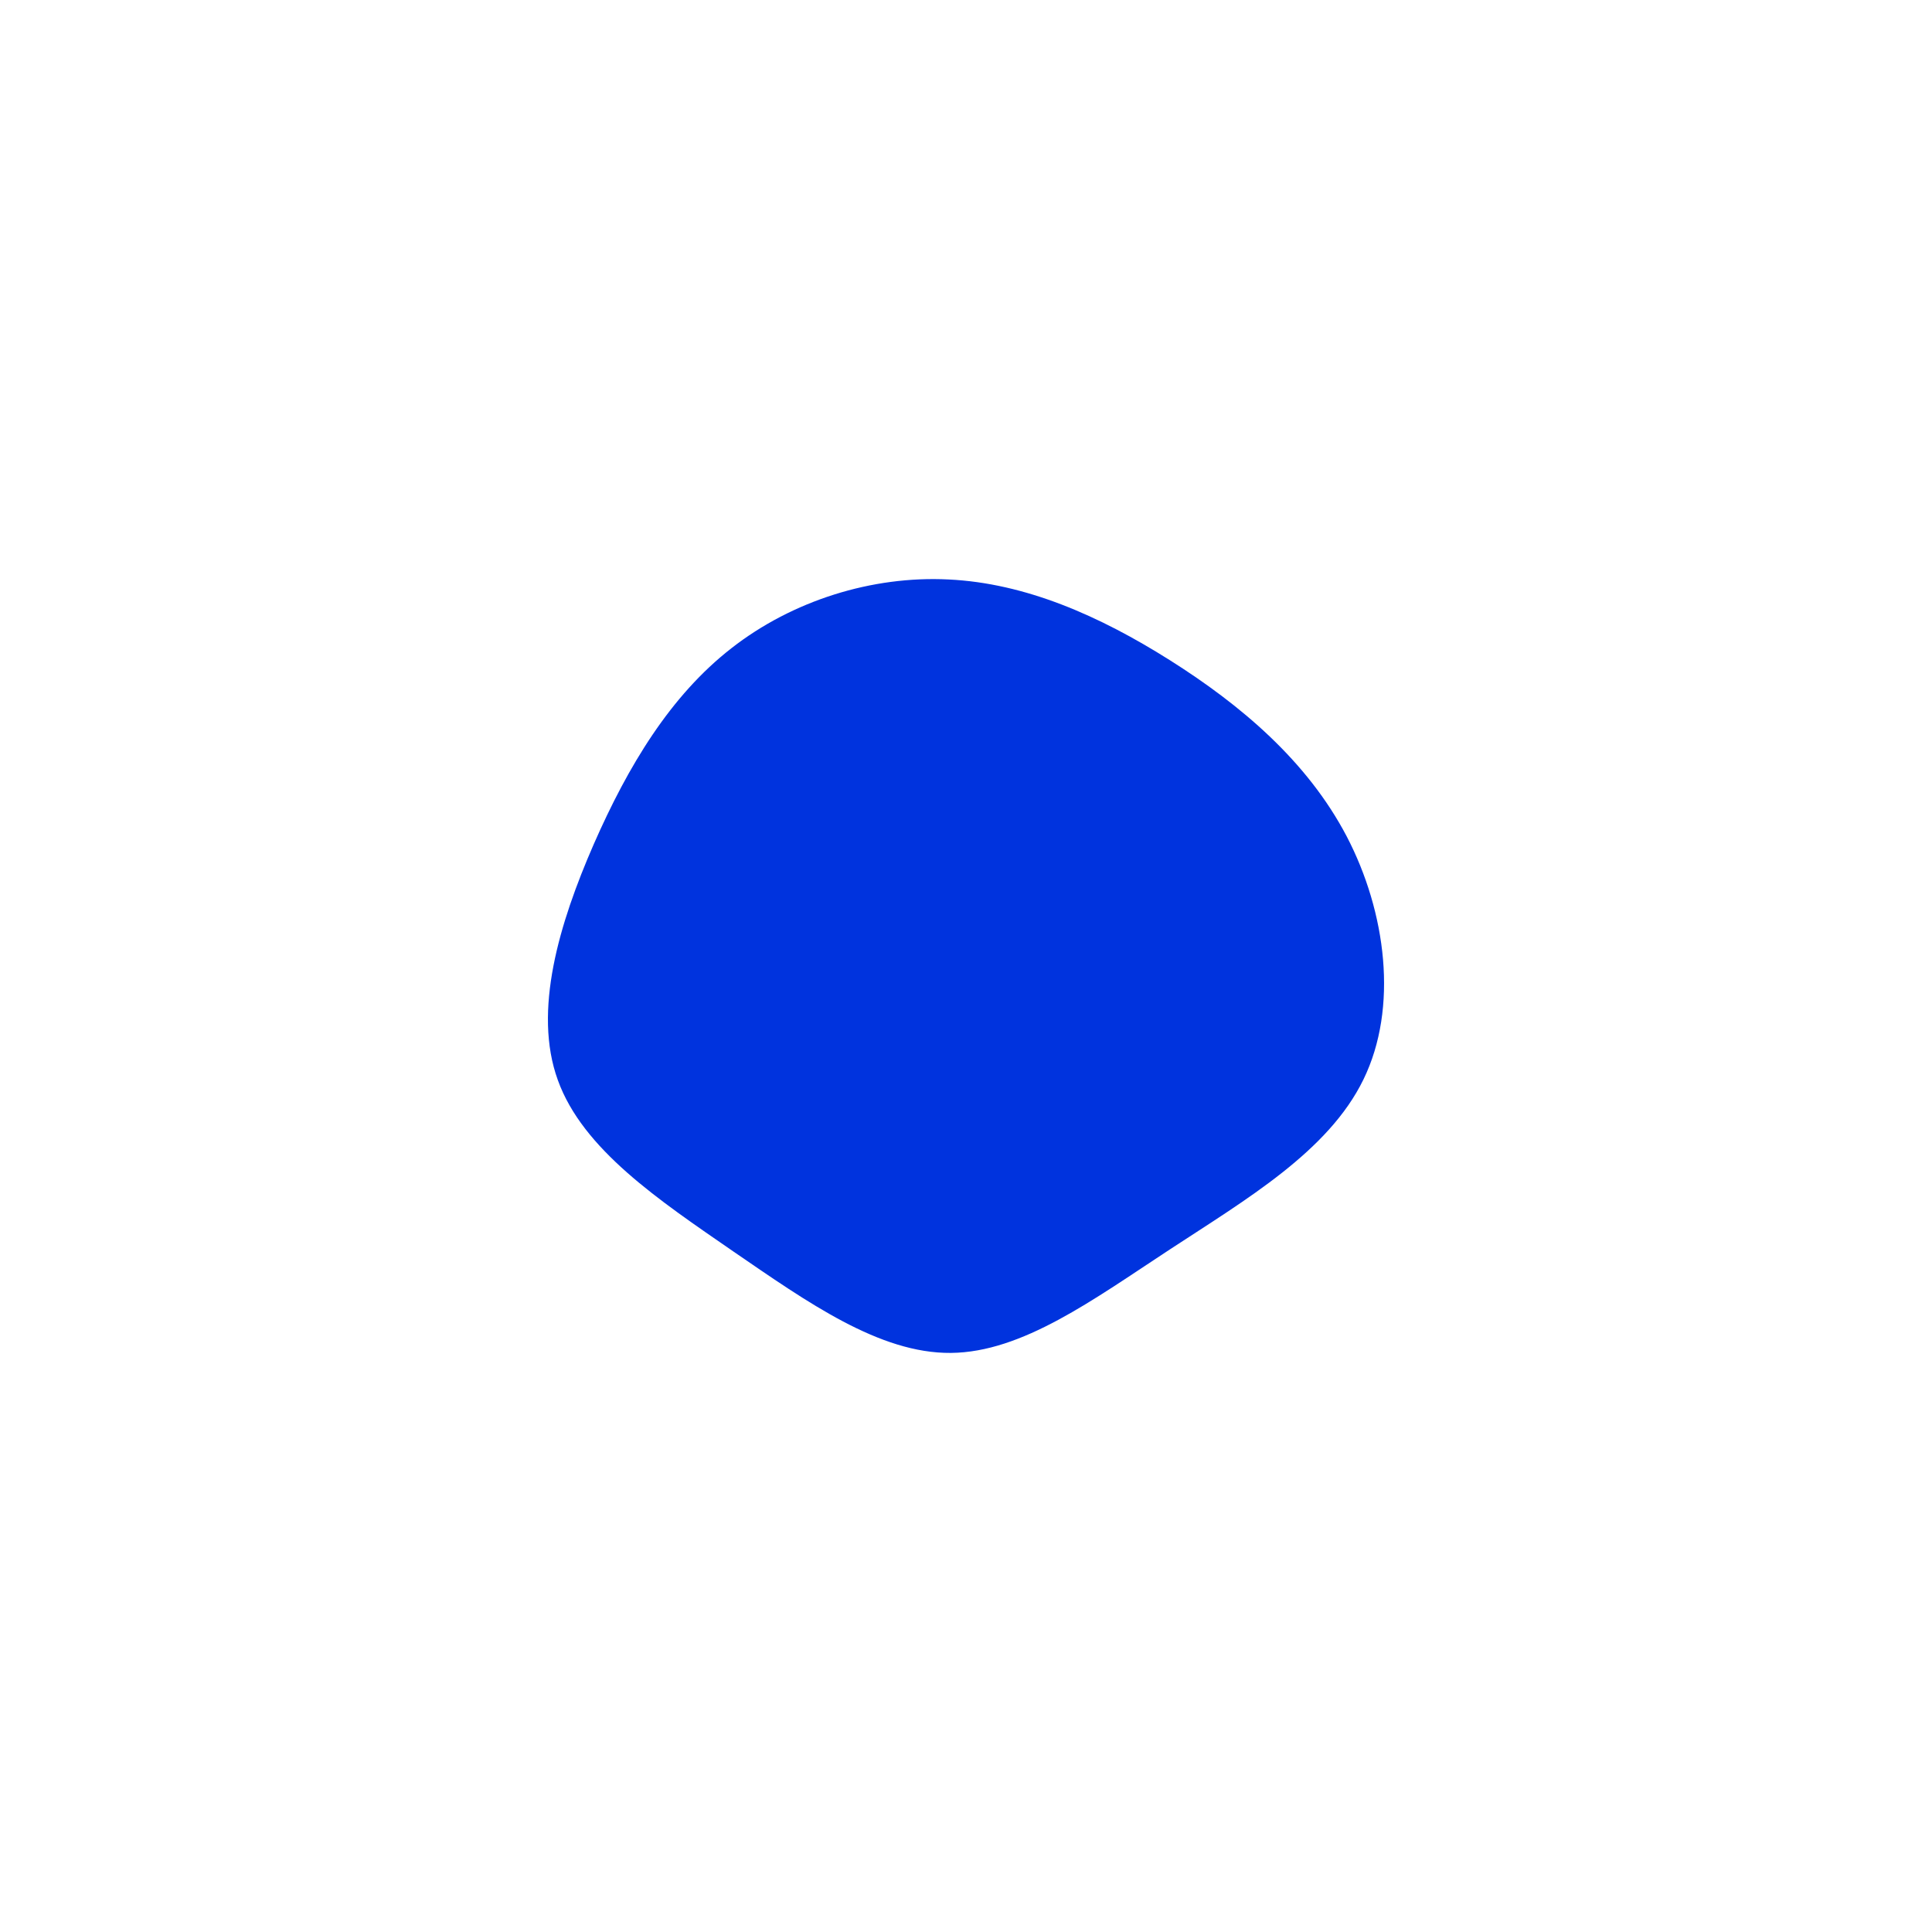
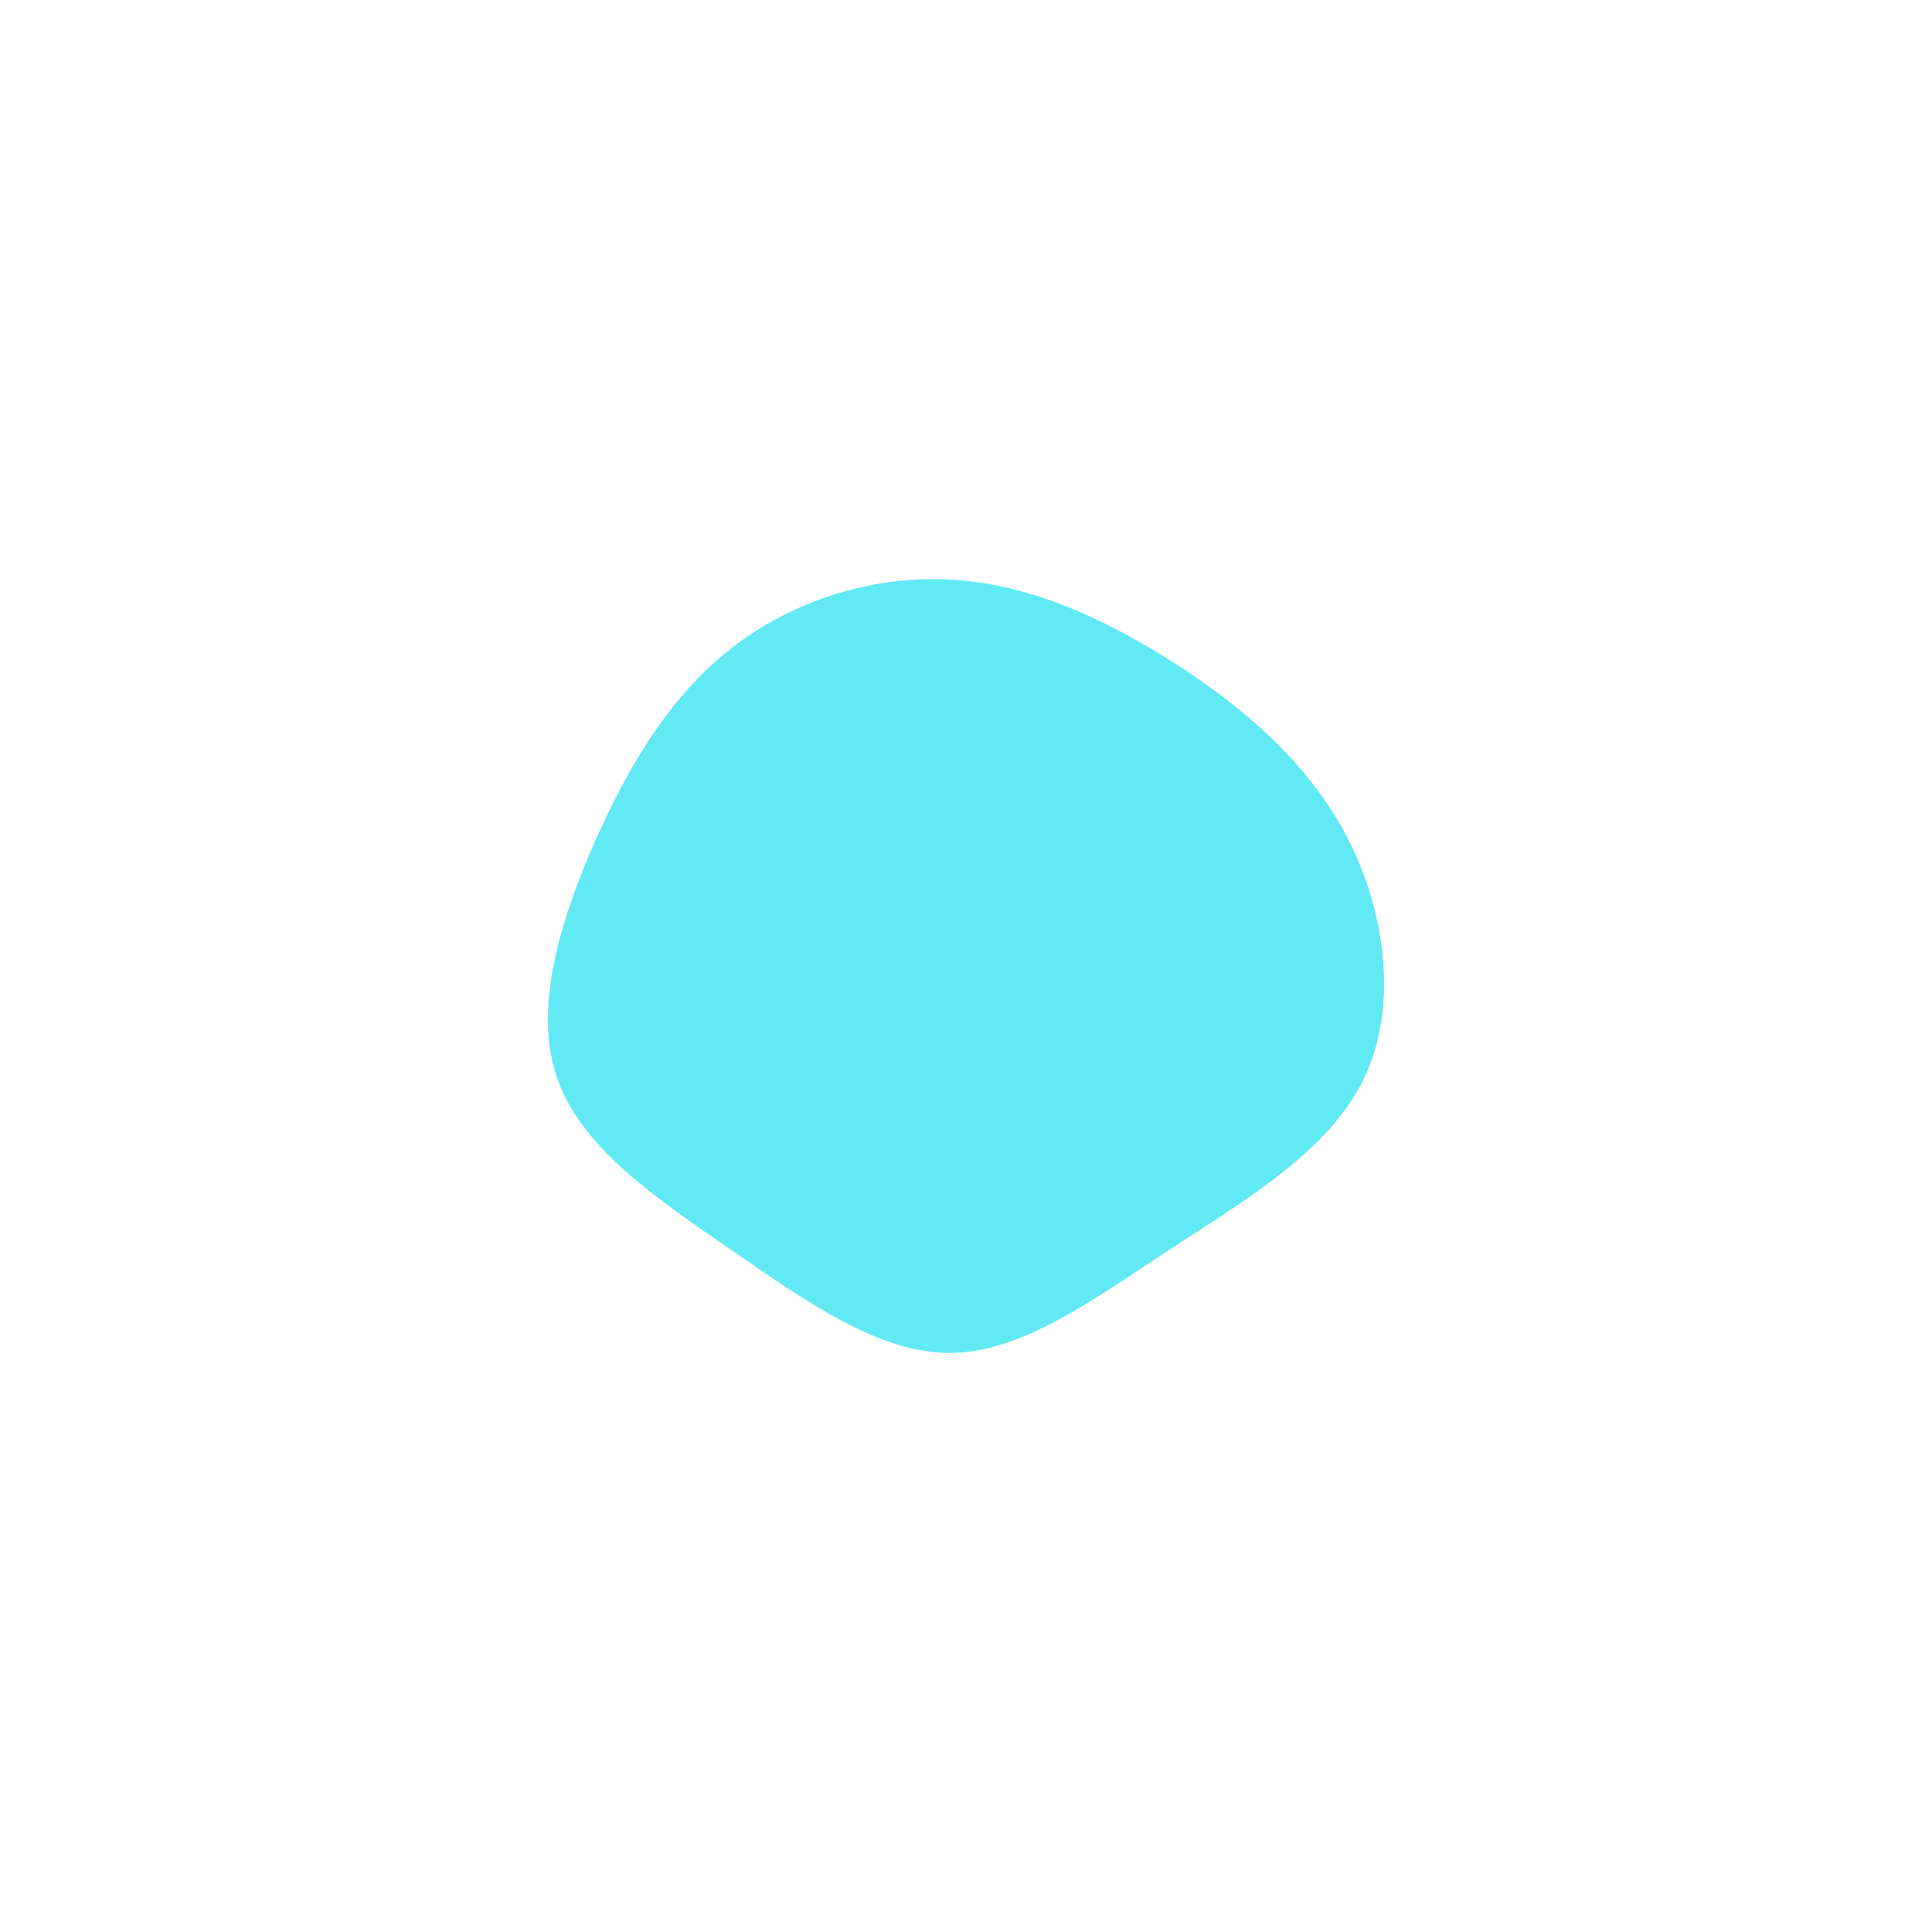
<svg xmlns="http://www.w3.org/2000/svg" id="visual" viewBox="0 0 900 600" width="1100" height="1100" version="1.1">
  <g transform="translate(443.1572 294.4391)">
-     <path d="M101.8 -136.9C134.6 -116.2 165.7 -90.1 184.2 -54.8C202.6 -19.5 208.3 25 192 58.4C175.7 91.9 137.5 114.2 101.8 137.6C66.1 161 33.1 185.5 -0.2 185.8C-33.5 186.1 -67 162.2 -101.6 138.5C-136.1 114.7 -171.7 91 -183.3 58.7C-195 26.5 -182.6 -14.4 -166.6 -51.1C-150.5 -87.8 -130.8 -120.4 -102.4 -142.5C-74.1 -164.6 -37 -176.3 -1.3 -174.5C34.5 -172.8 69 -157.6 101.8 -136.9" fill="#0033DE" />
+     <path d="M101.8 -136.9C134.6 -116.2 165.7 -90.1 184.2 -54.8C202.6 -19.5 208.3 25 192 58.4C175.7 91.9 137.5 114.2 101.8 137.6C66.1 161 33.1 185.5 -0.2 185.8C-33.5 186.1 -67 162.2 -101.6 138.5C-136.1 114.7 -171.7 91 -183.3 58.7C-195 26.5 -182.6 -14.4 -166.6 -51.1C-150.5 -87.8 -130.8 -120.4 -102.4 -142.5C-74.1 -164.6 -37 -176.3 -1.3 -174.5C34.5 -172.8 69 -157.6 101.8 -136.9" fill="#62eaf4" />
  </g>
</svg>
